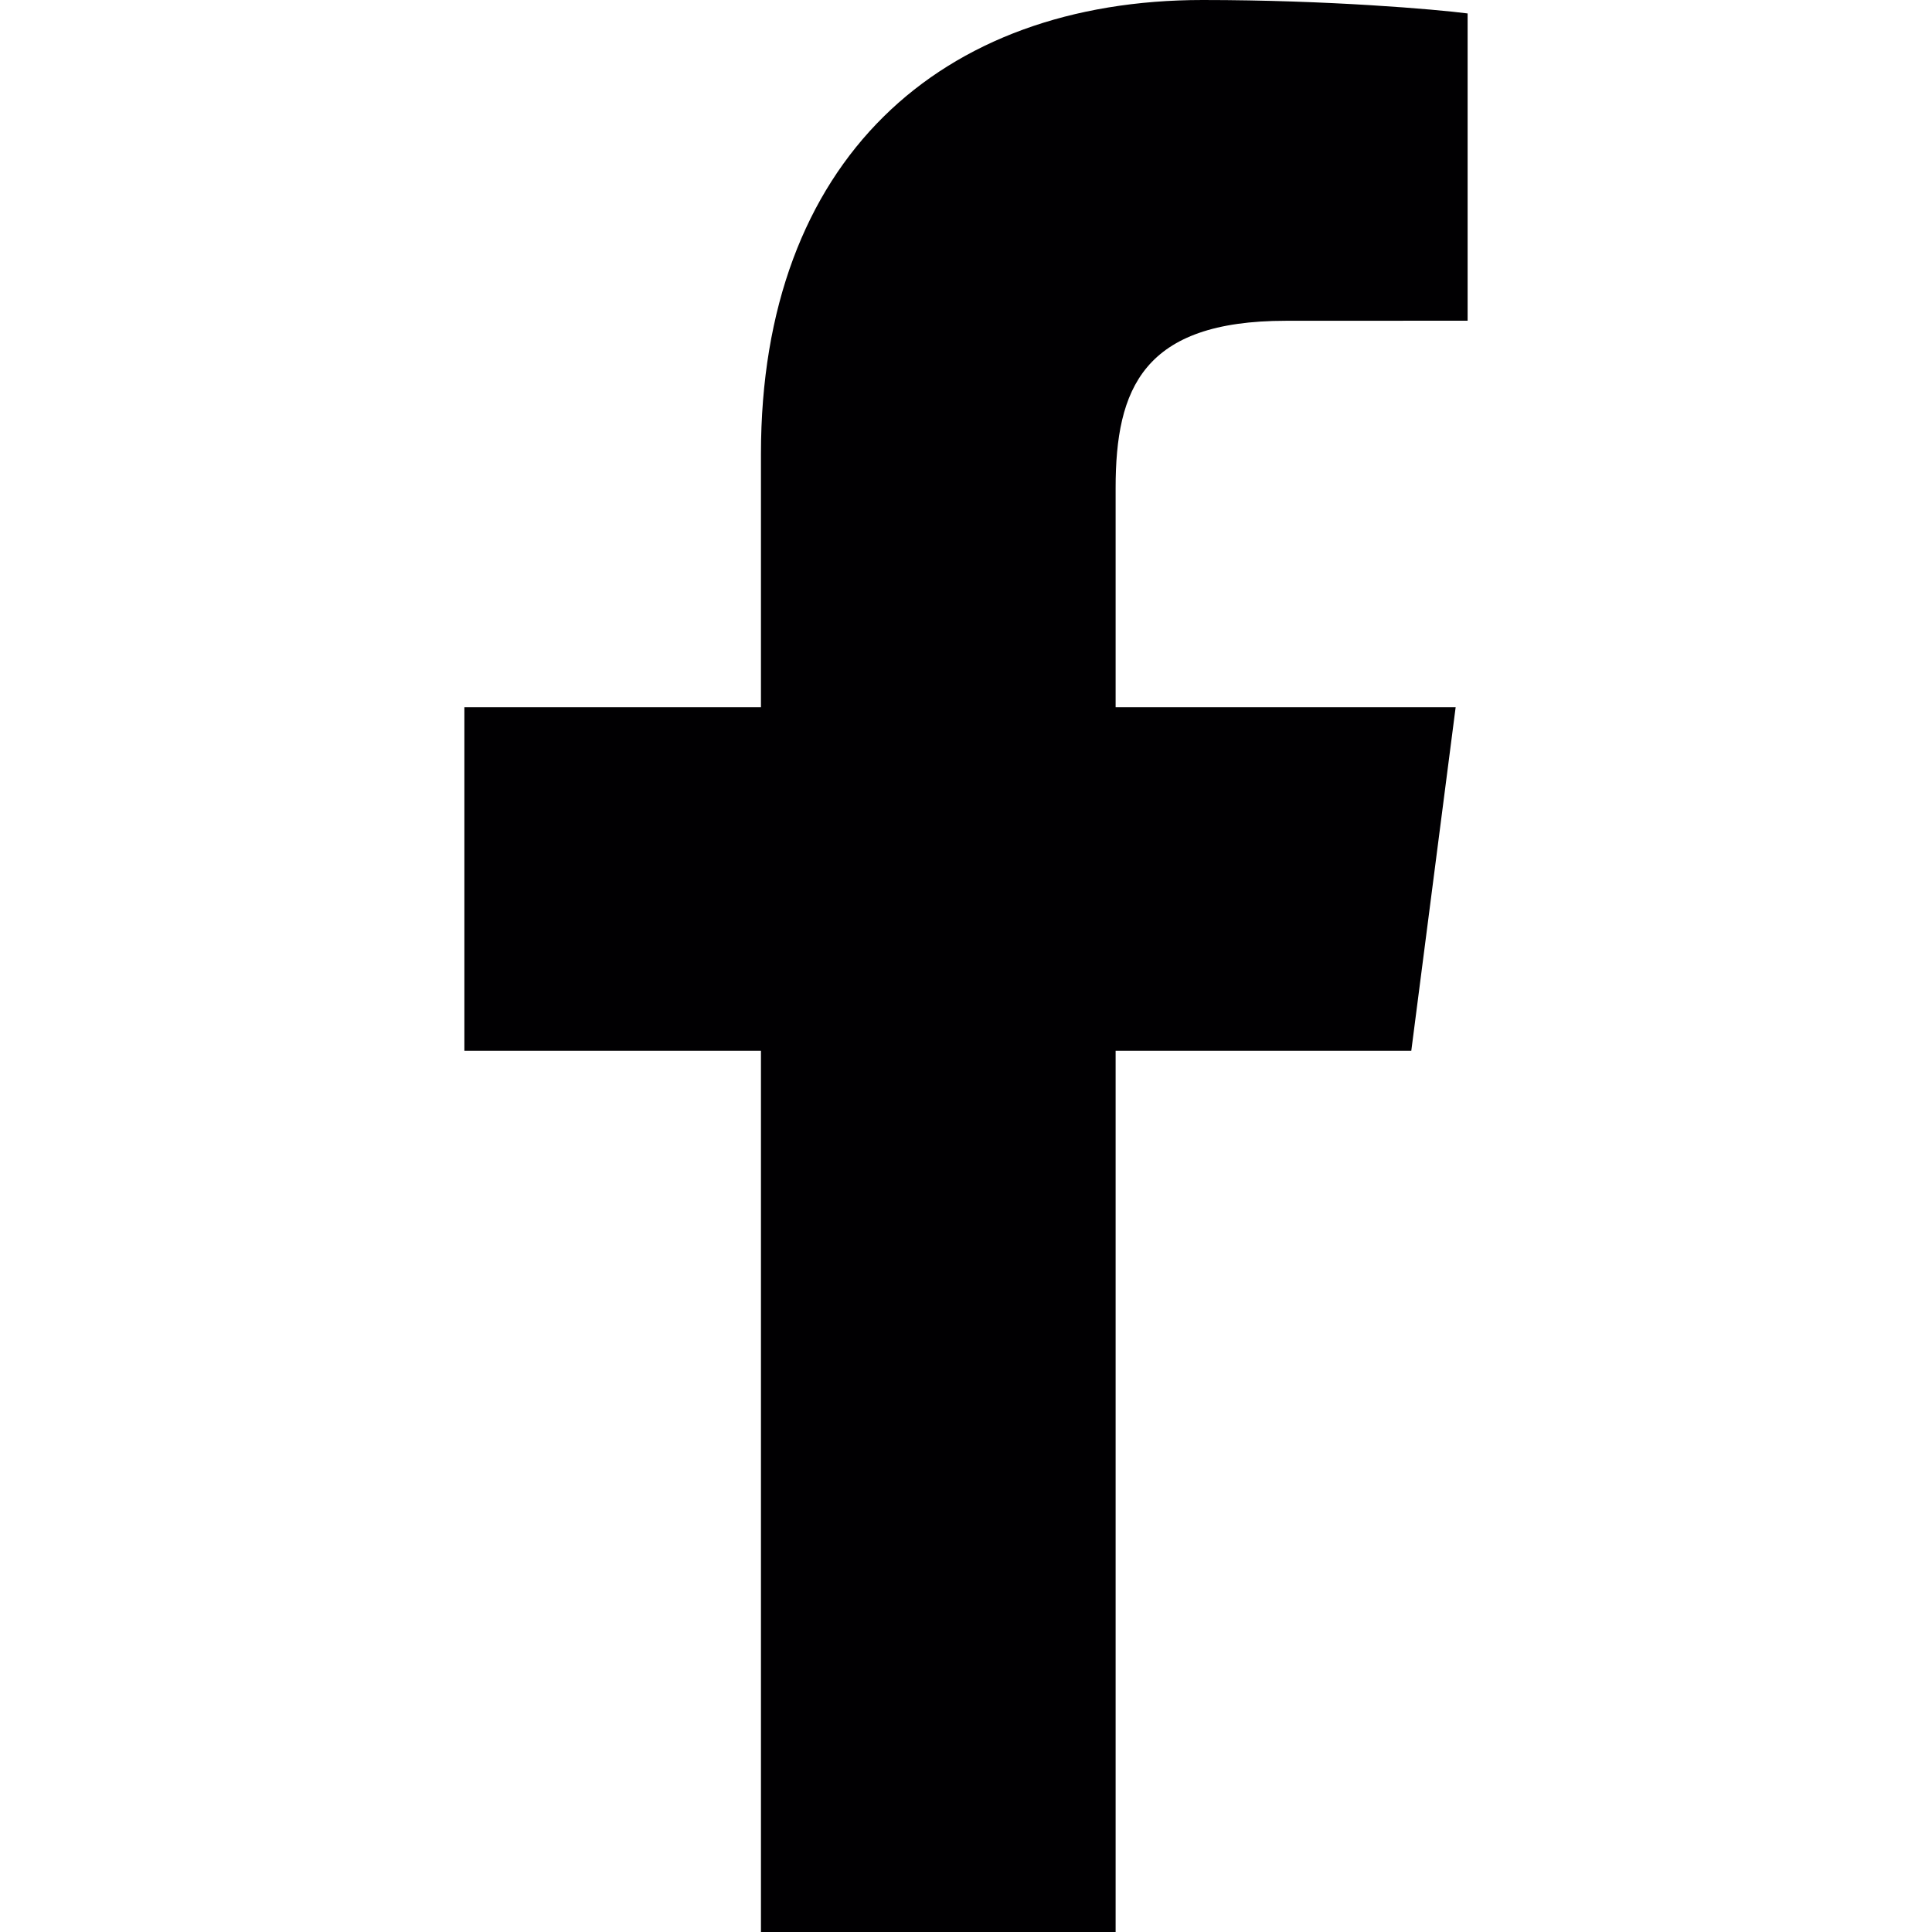
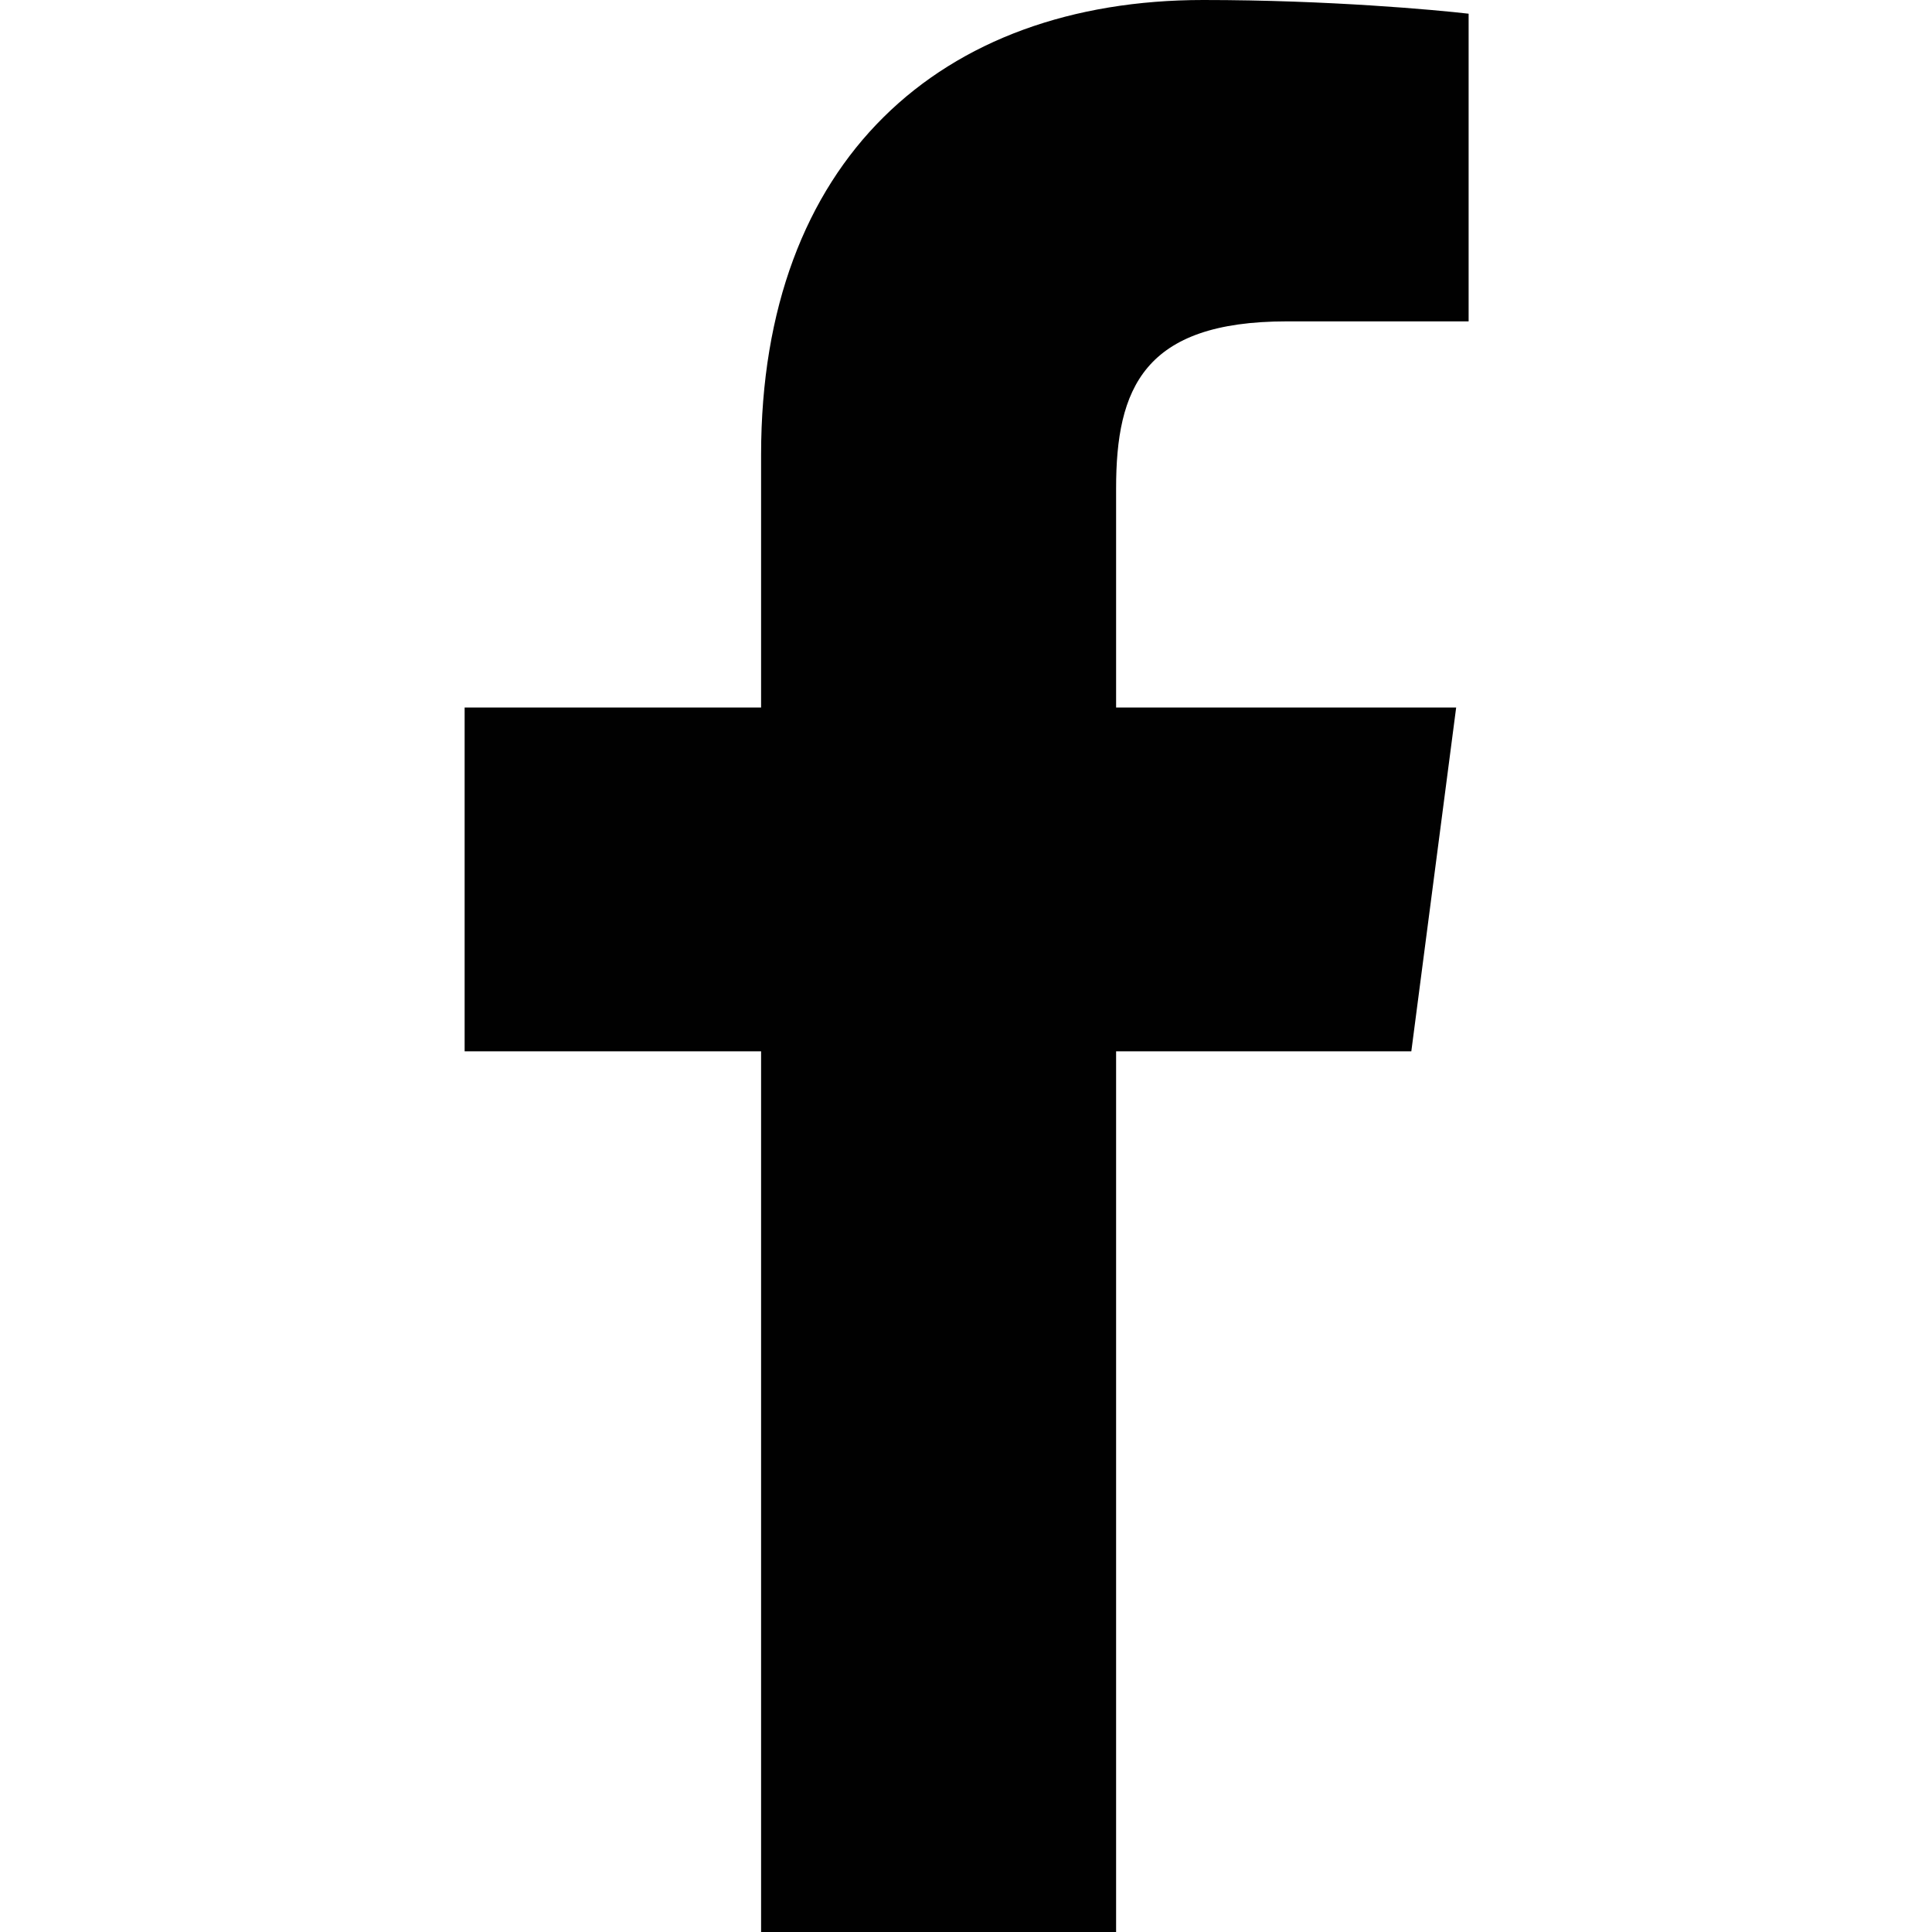
- <svg xmlns="http://www.w3.org/2000/svg" version="1.1" id="Capa_1" x="0px" y="0px" viewBox="0 0 155.139 155.139" style="enable-background:new 0 0 155.139 155.139;" xml:space="preserve">
-   <g>
-     <path id="f_1_" style="fill:#010002;" d="M89.584,155.139V84.378h23.742l3.562-27.585H89.584V39.184   c0-7.984,2.208-13.425,13.67-13.425l14.595-0.006V1.08C115.325,0.752,106.661,0,96.577,0C75.52,0,61.104,12.853,61.104,36.452   v20.341H37.29v27.585h23.814v70.761H89.584z" />
-   </g>
-   <g>
- </g>
-   <g>
- </g>
-   <g>
- </g>
-   <g>
- </g>
-   <g>
- </g>
-   <g>
- </g>
-   <g>
- </g>
-   <g>
- </g>
-   <g>
- </g>
-   <g>
- </g>
-   <g>
- </g>
-   <g>
- </g>
-   <g>
- </g>
-   <g>
- </g>
-   <g>
- </g>
+ <svg xmlns="http://www.w3.org/2000/svg" version="1.1" id="Capa_1" x="0px" y="0px" viewBox="0 0 155.1 155.1" style="enable-background:new 0 0 155.1 155.1;" xml:space="preserve">
+   <style type="text/css">
+ 	.st0{fill:#010101;}
+ </style>
+   <path class="st0" d="M89.6,155.1V84.4h23.7l3.6-27.6H89.6V39.2c0-8,2.2-13.4,13.7-13.4l14.6,0V1.1C115.3,0.8,106.7,0,96.6,0  C75.5,0,61.1,12.9,61.1,36.5v20.3H37.3v27.6h23.8v70.8H89.6z" />
</svg>
